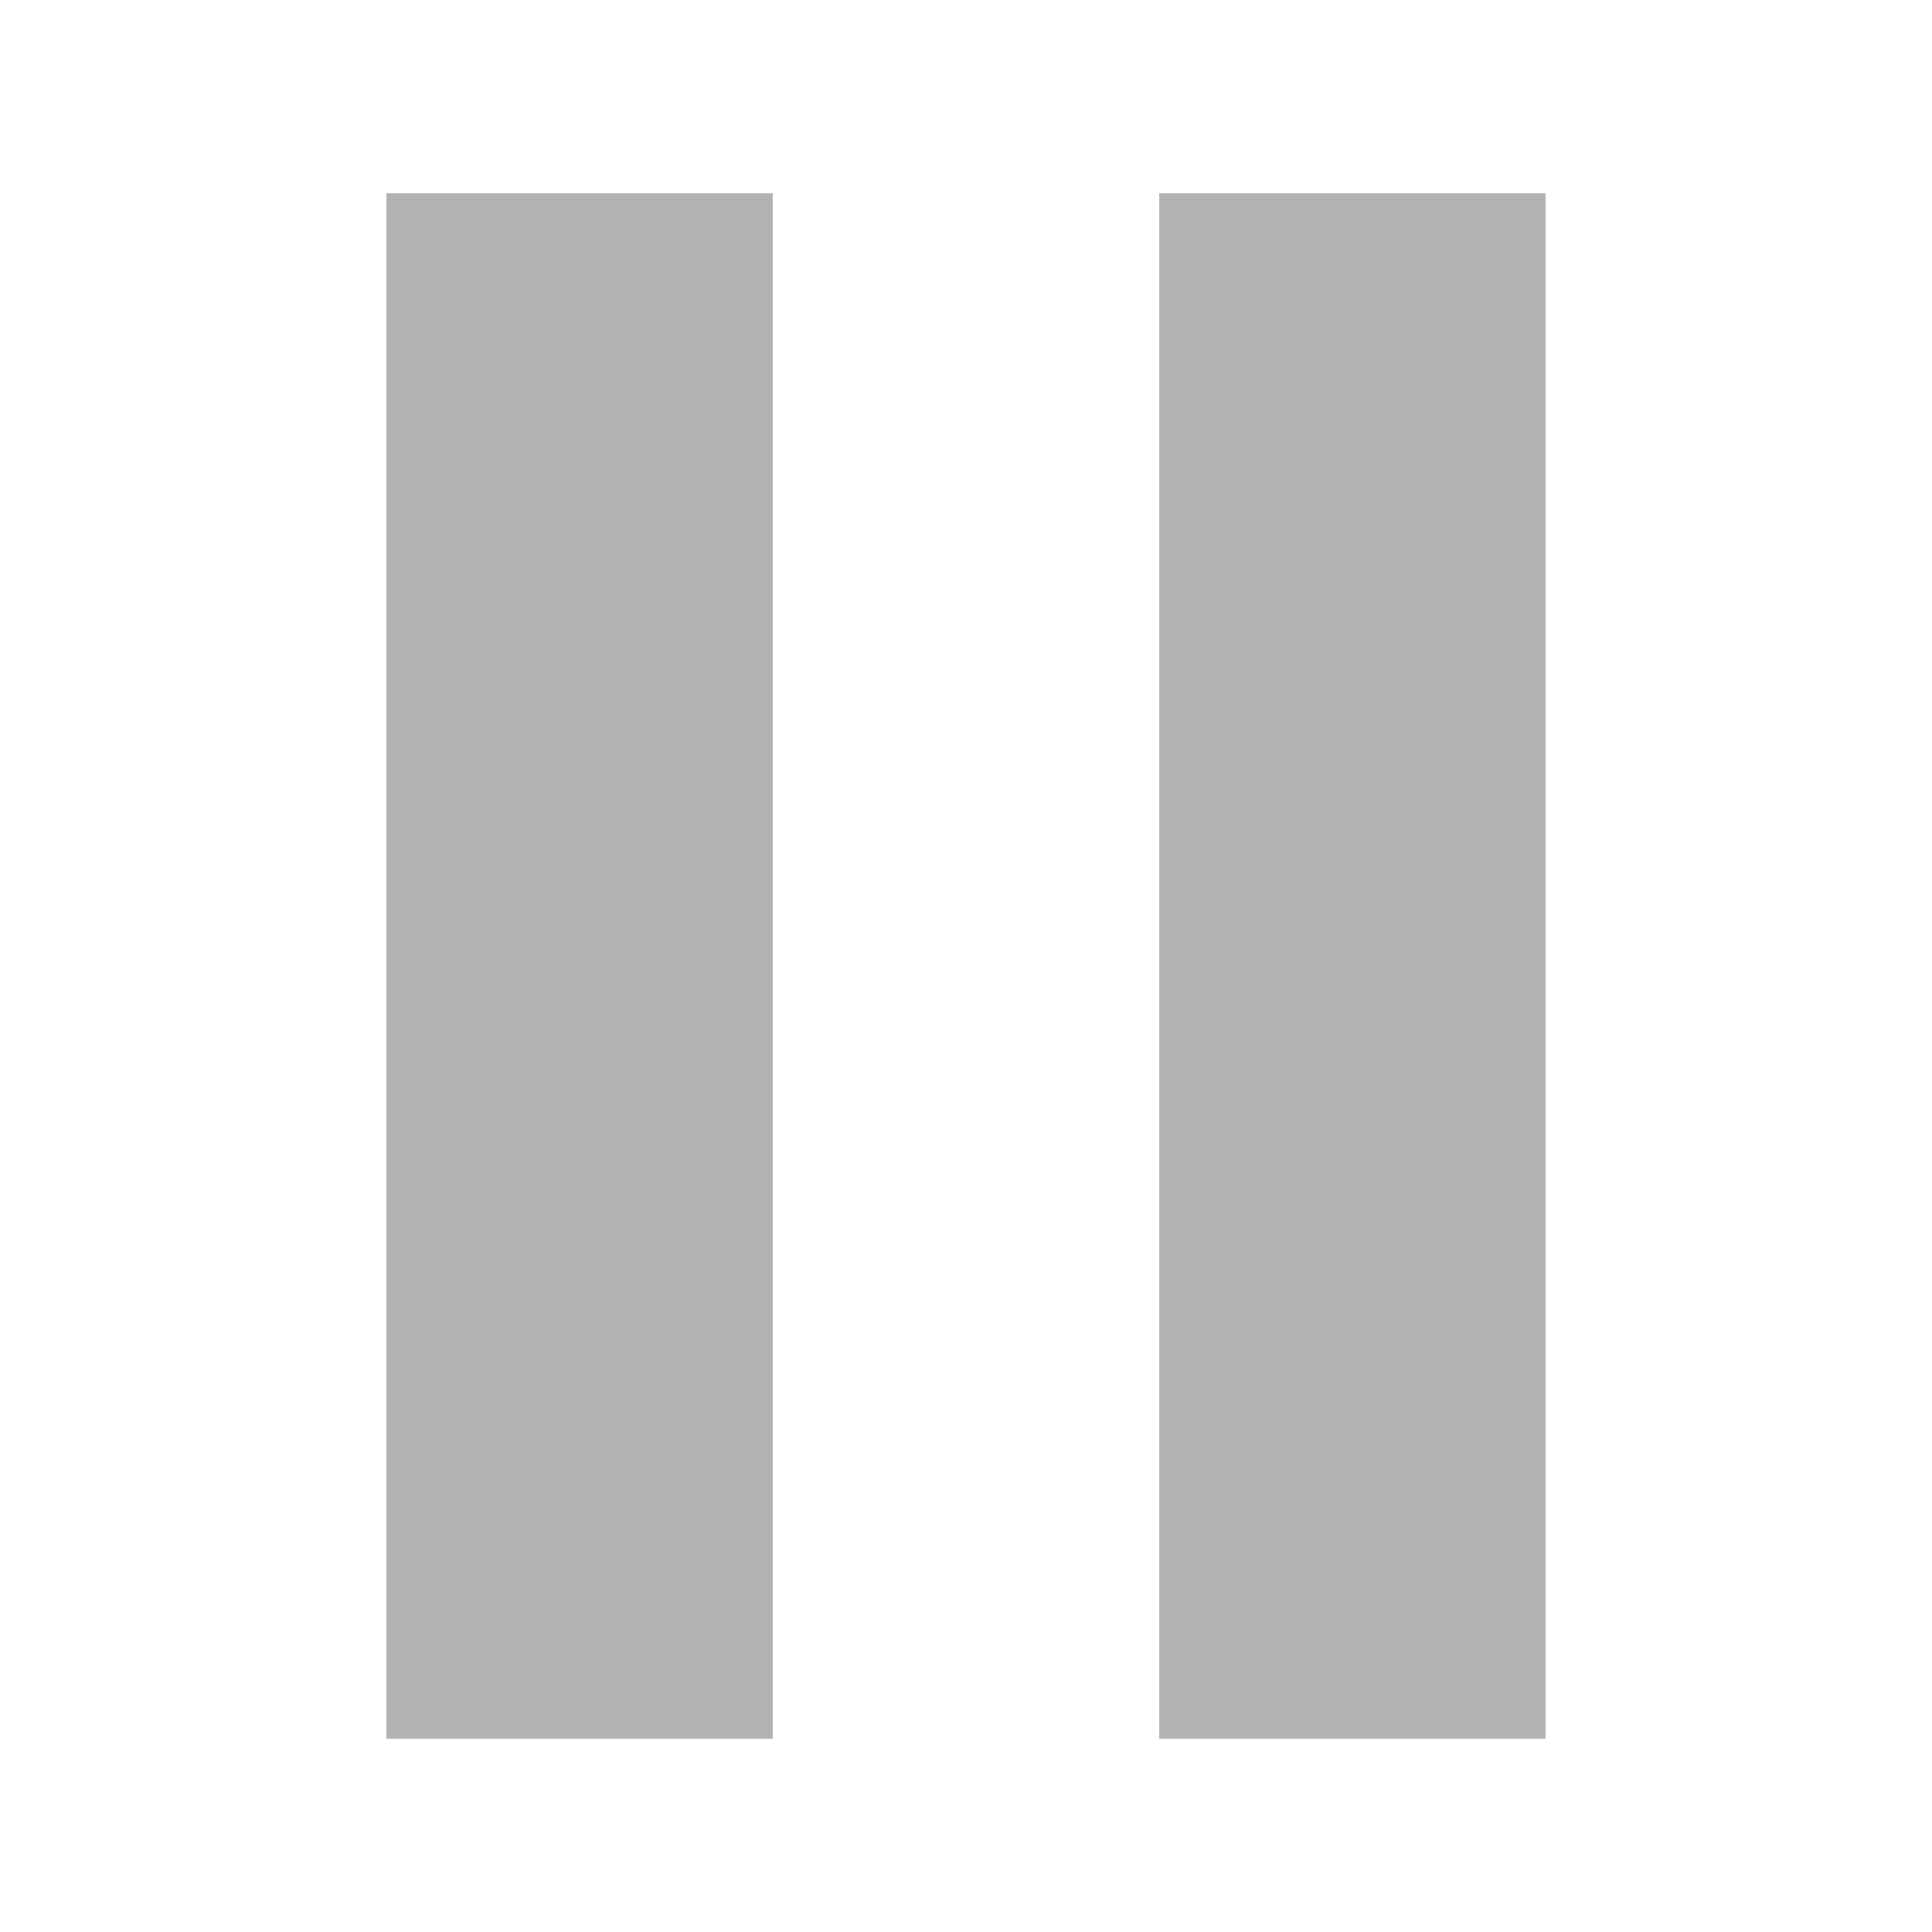
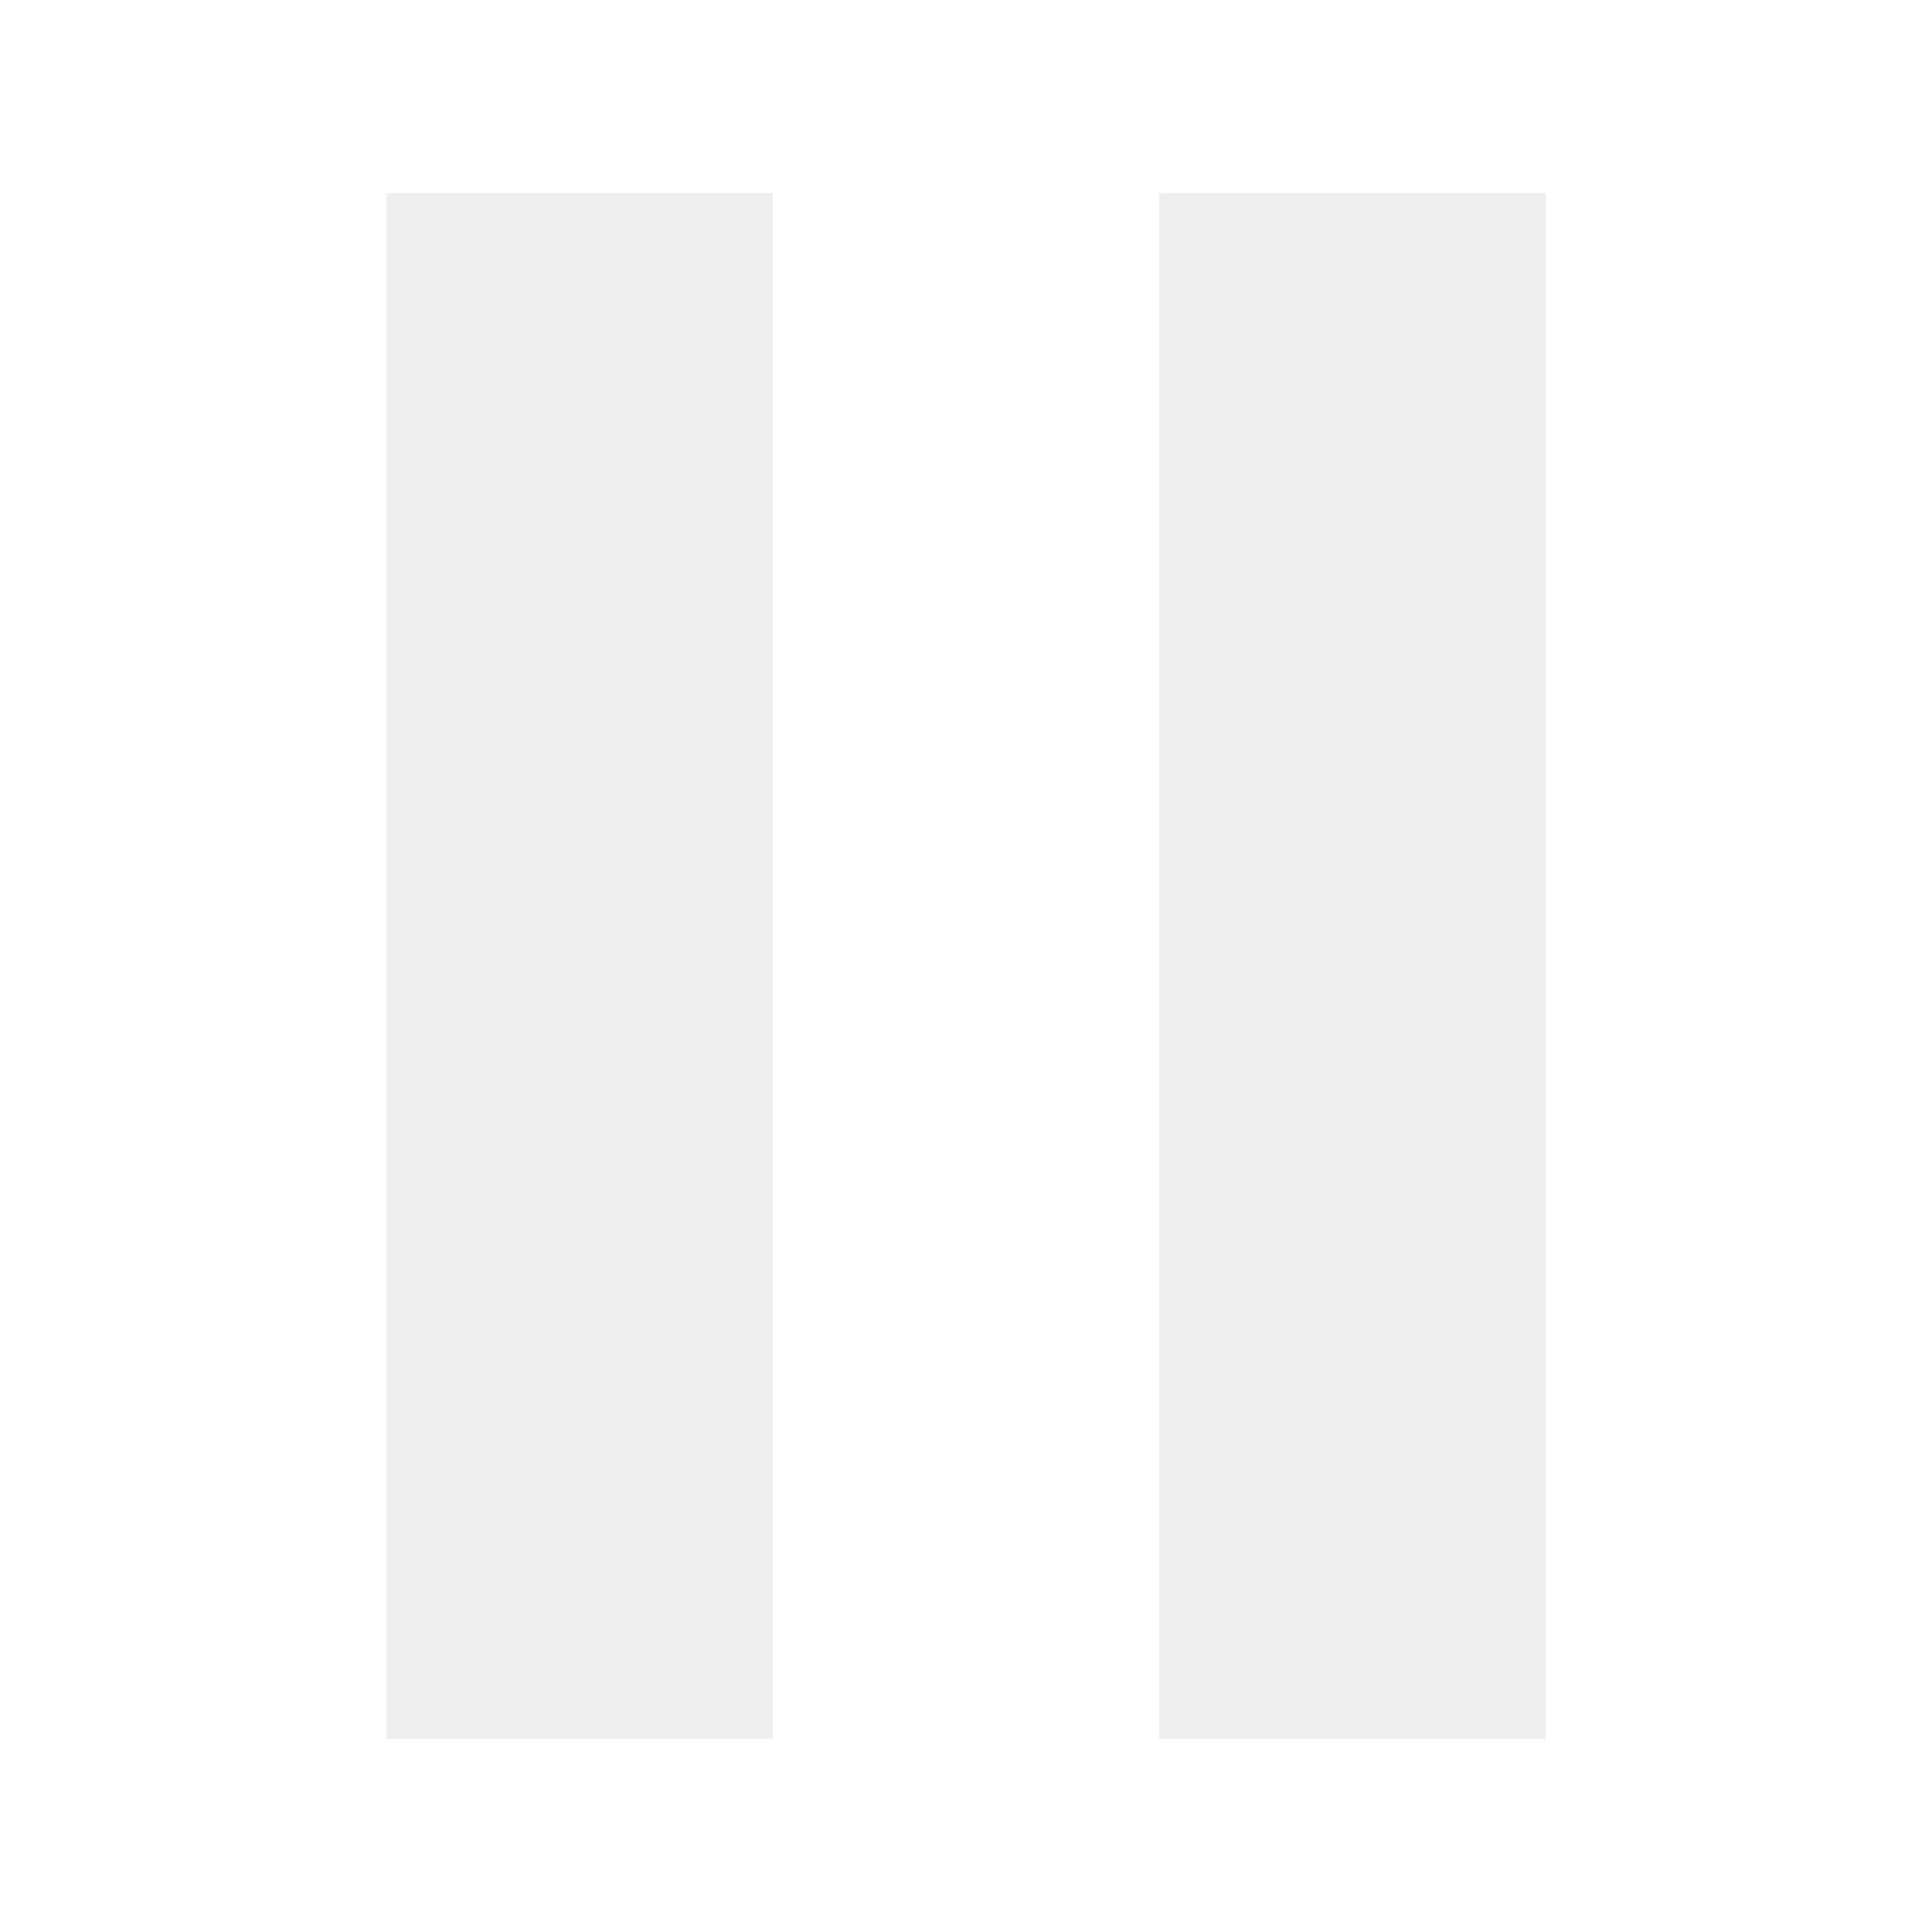
<svg xmlns="http://www.w3.org/2000/svg" viewBox="0 0 500 500">
-   <rect x="100" y="50" width="100" height="400" style="fill: rgb(102, 102, 102); fill-opacity: 0.5;" />
-   <rect x="300" y="50" width="100" height="400" style="fill: rgb(102, 102, 102); fill-opacity: 0.5;" />
+   <rect x="100" y="50" width="100" height="400" style="fill: rgb(238, 238, 238);" />
+   <rect x="300" y="50" width="100" height="400" style="fill: rgb(238, 238, 238);" />
</svg>
